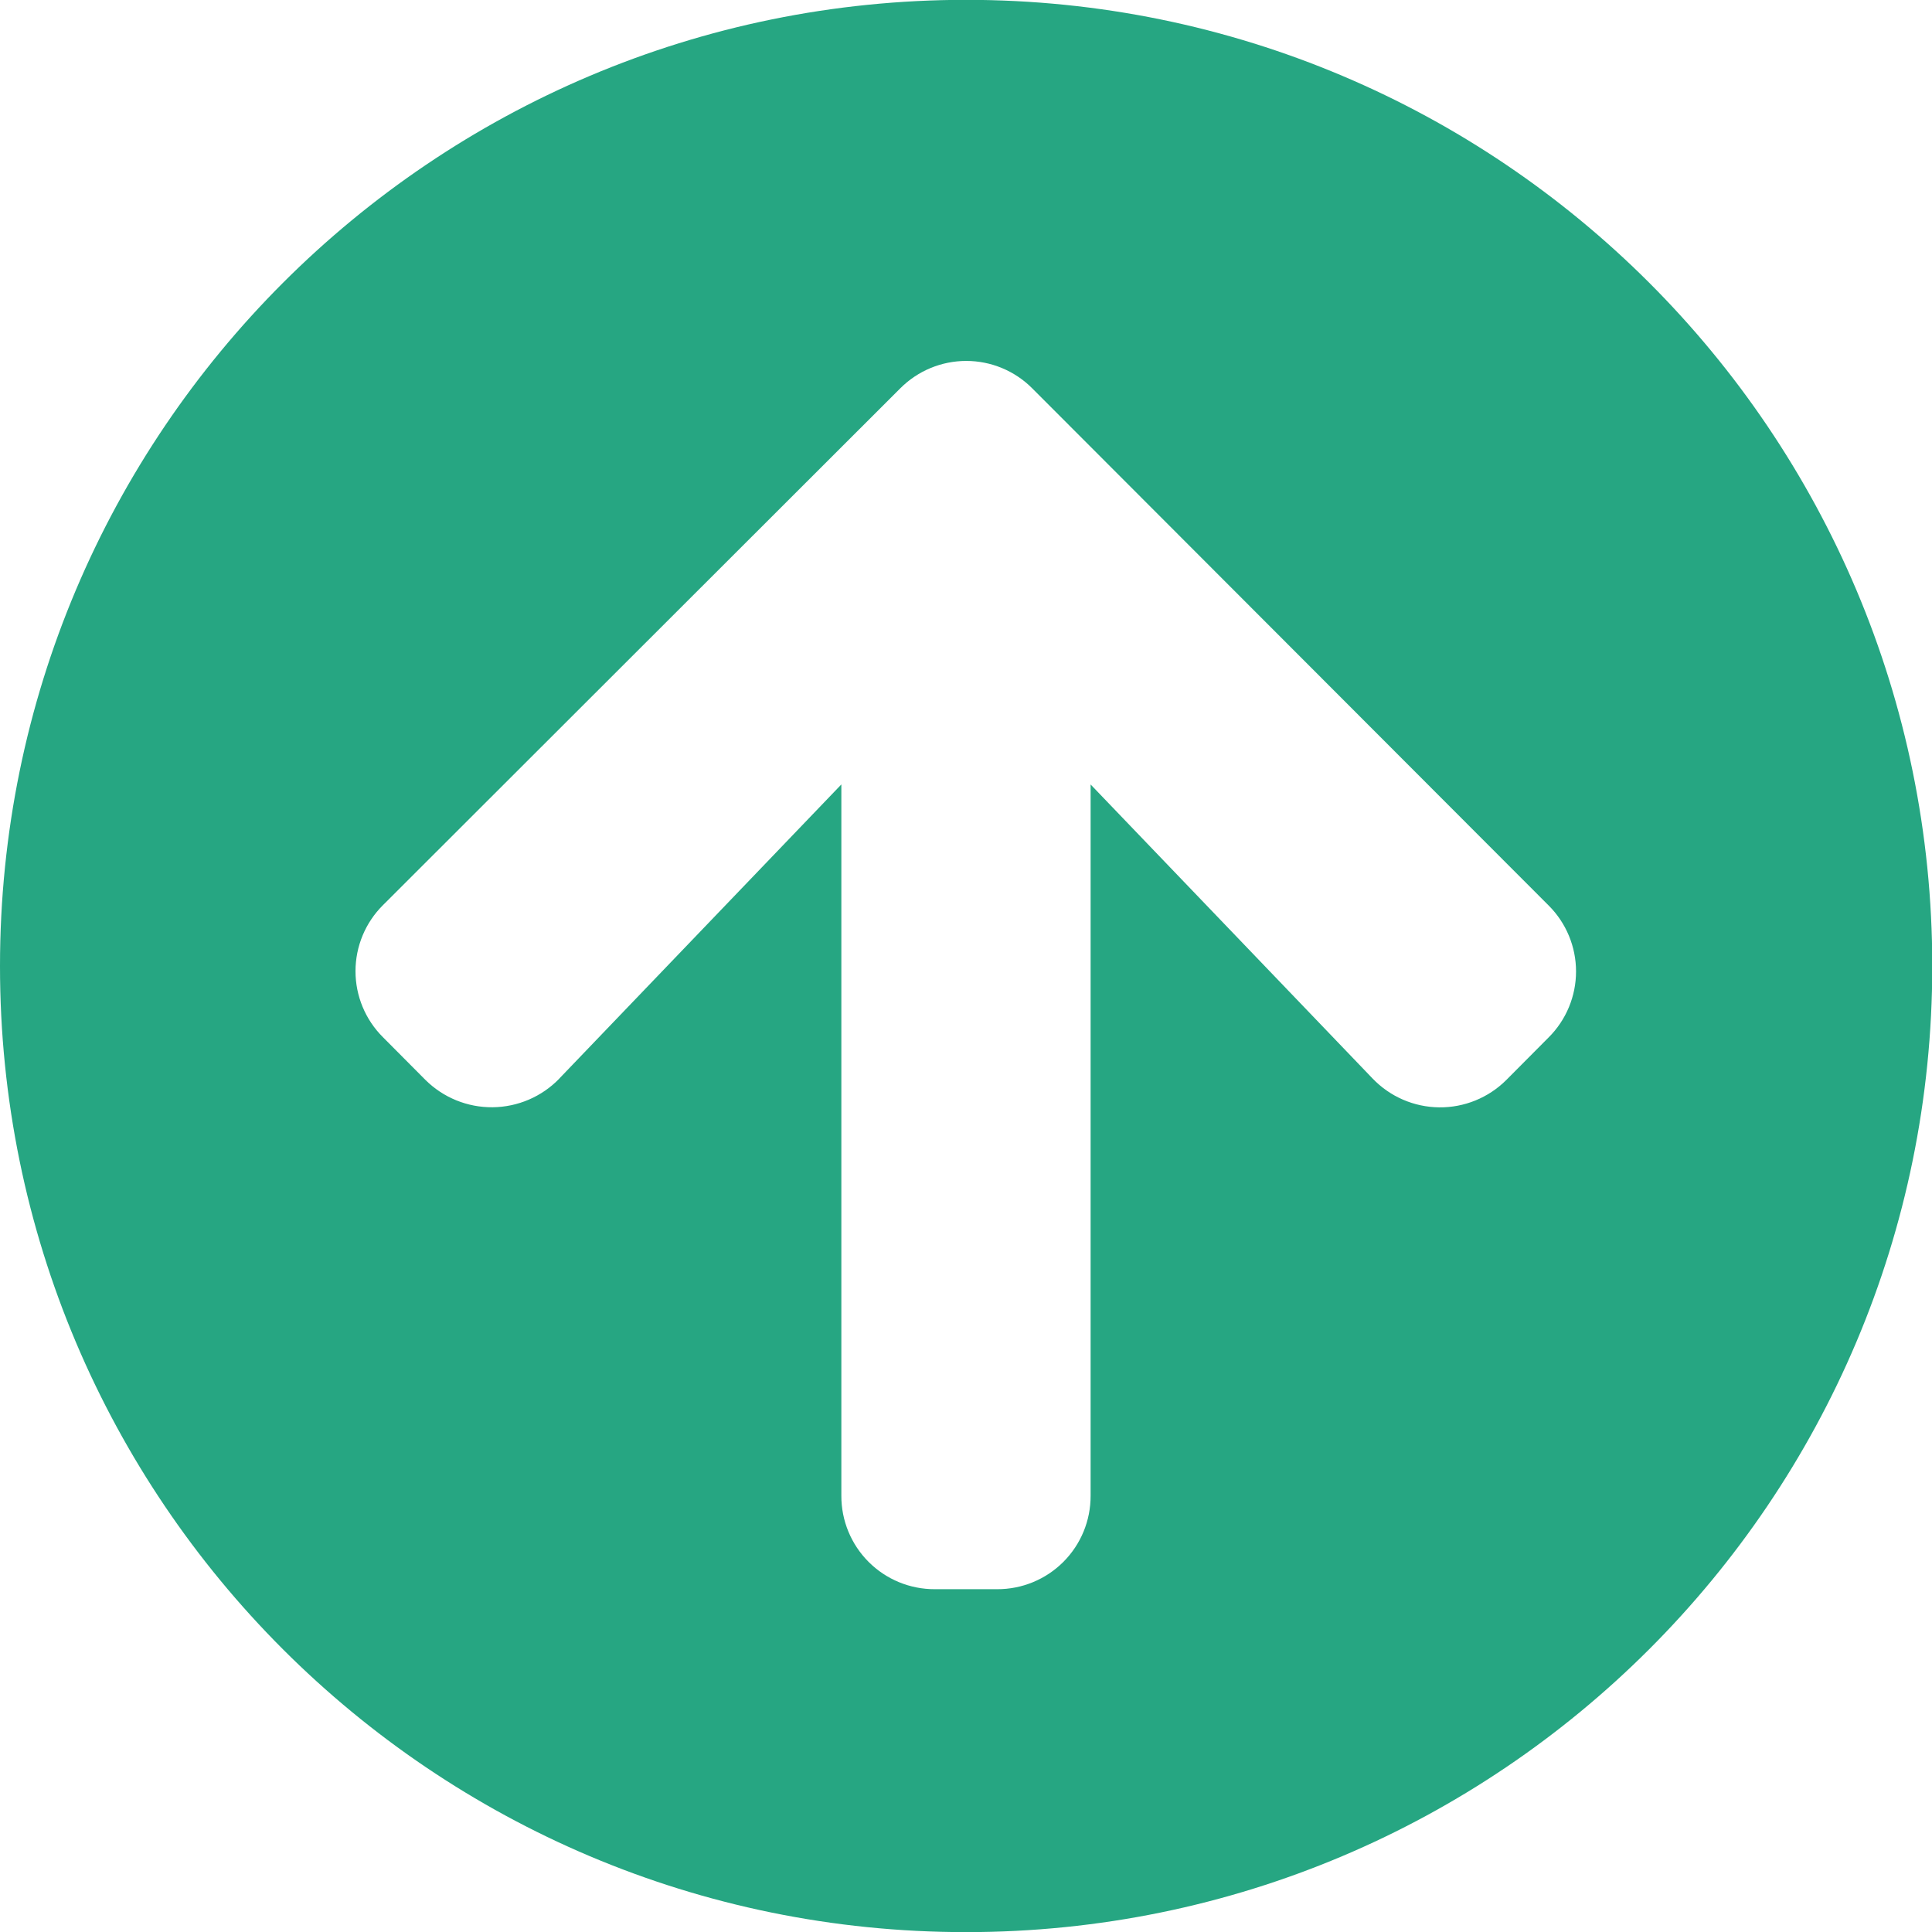
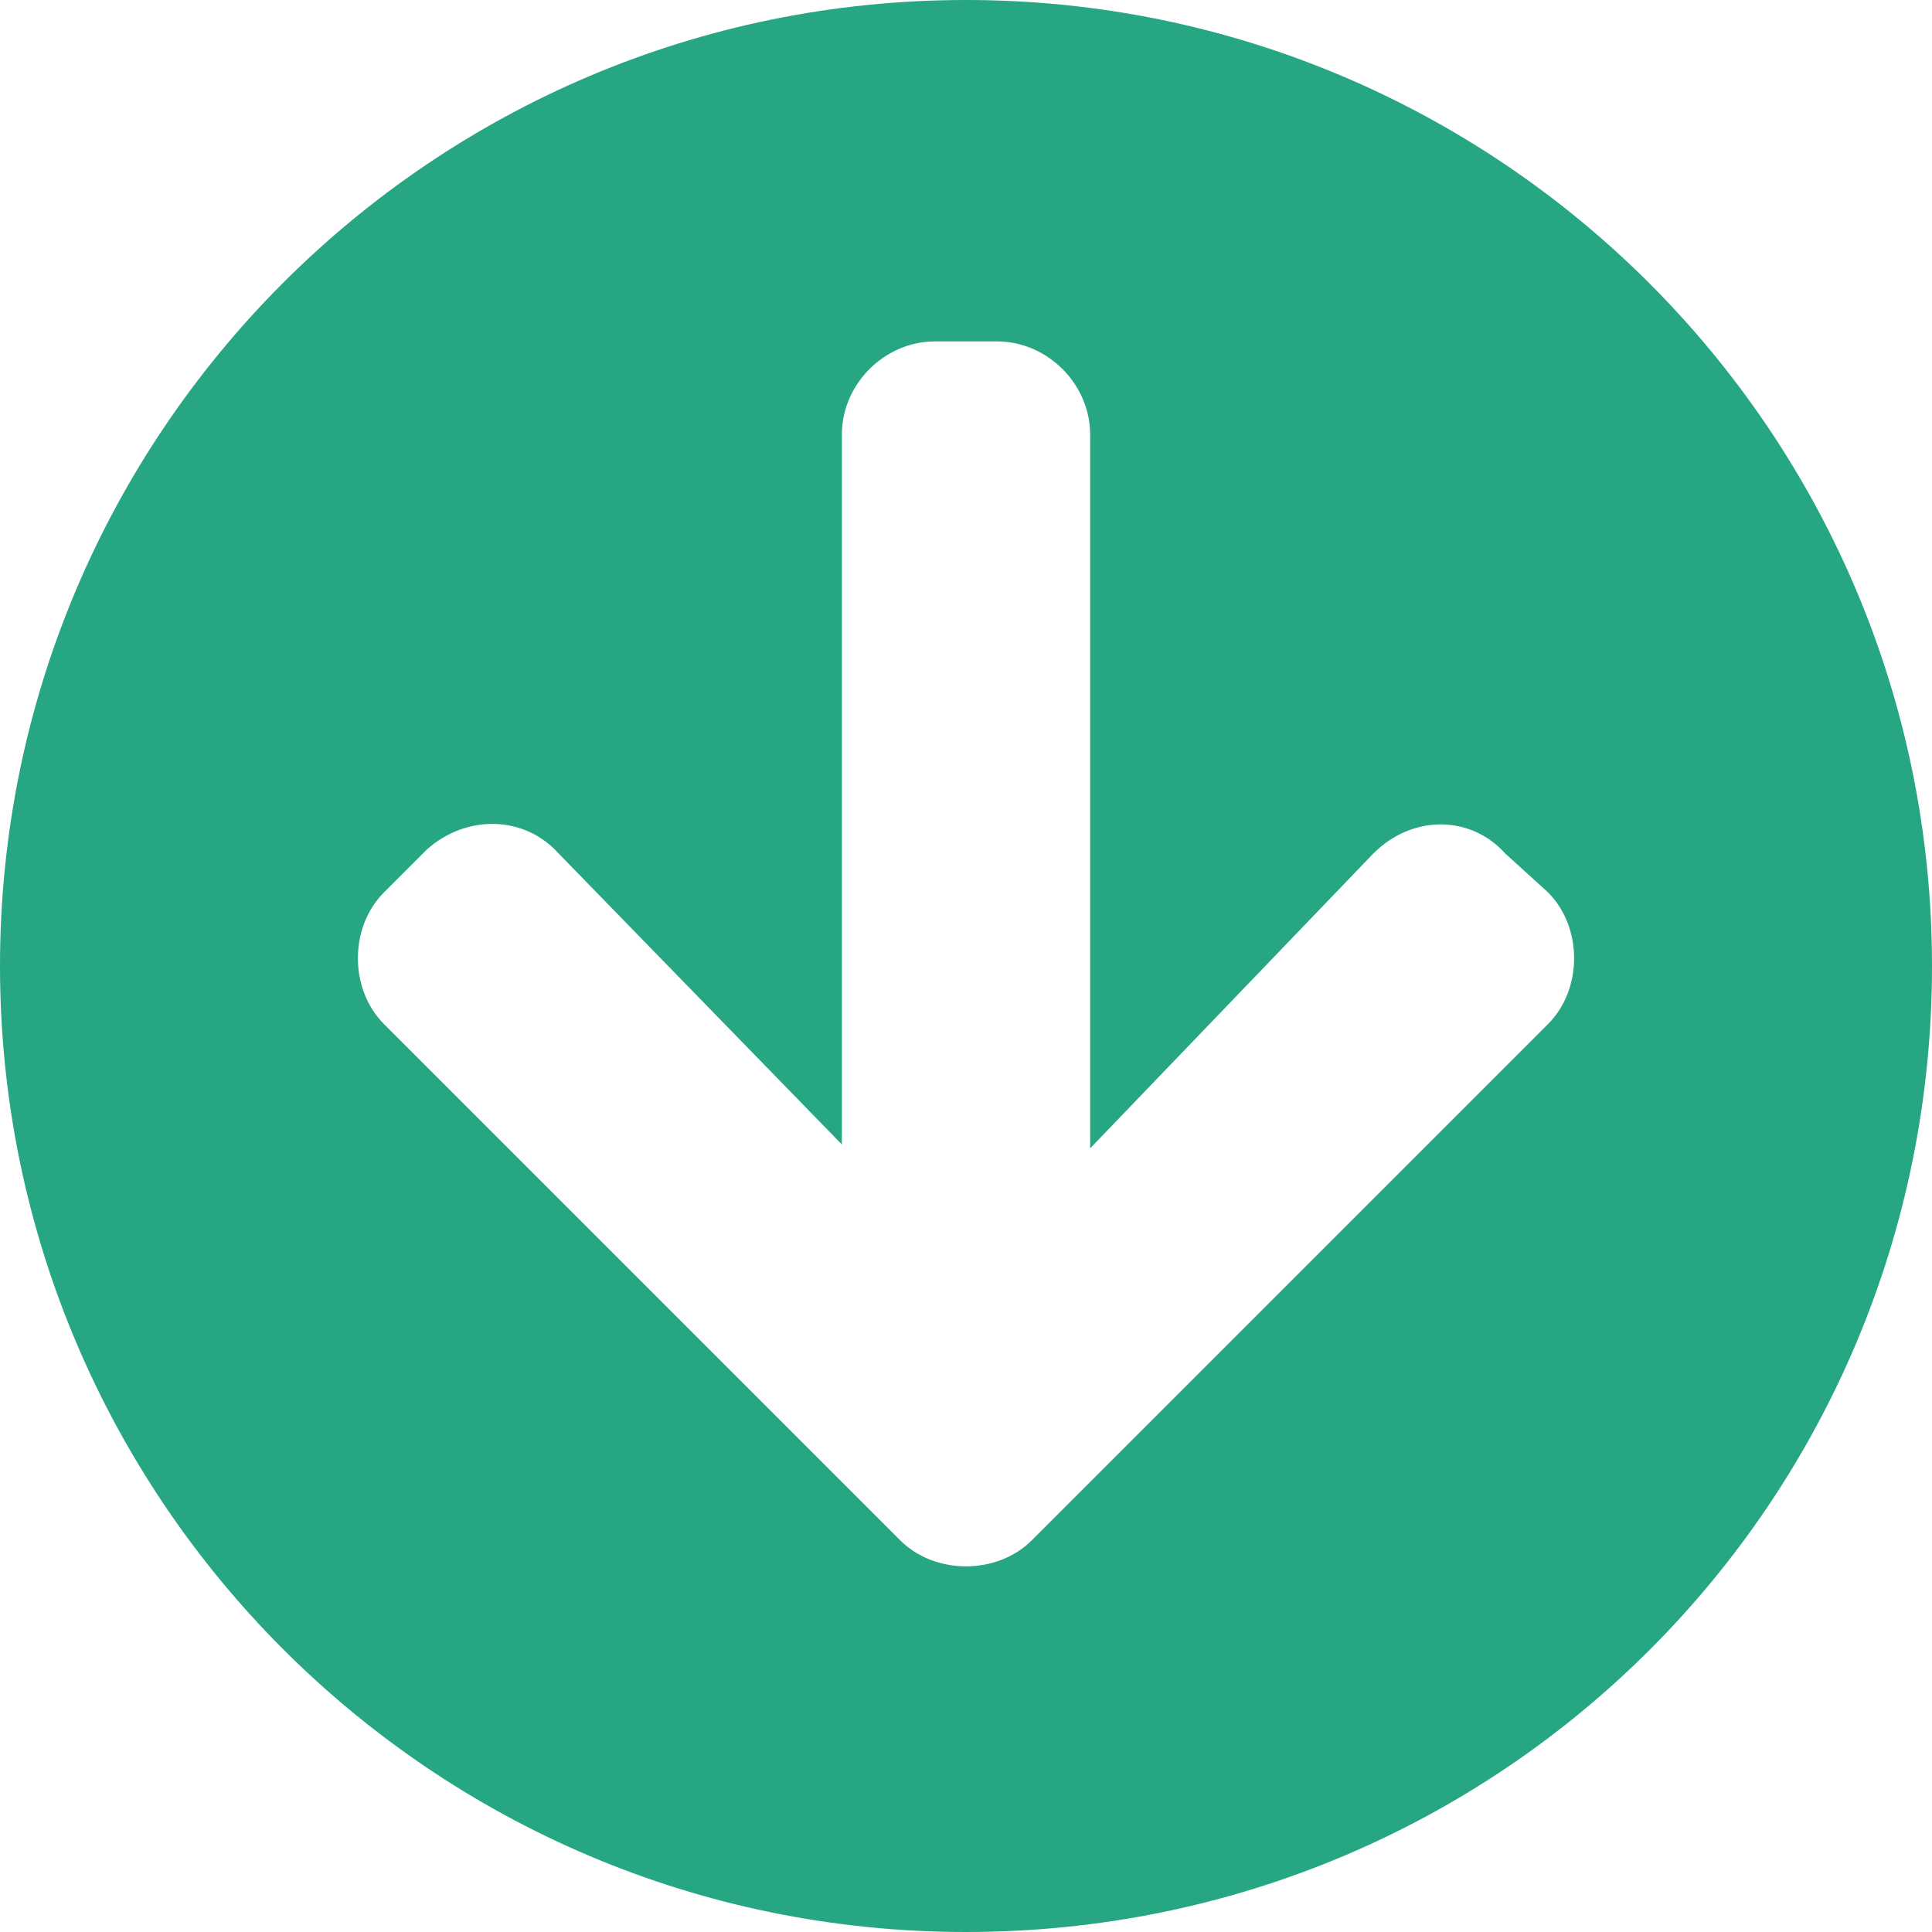
- <svg xmlns="http://www.w3.org/2000/svg" width="49.793" height="49.793" viewBox="0 0 49.793 49.793">
-   <path d="M.563,25.459a24.9,24.9,0,1,1,24.9,24.9A24.892,24.892,0,0,1,.563,25.459Zm14.416,2.9,7.268-7.579V39.112a2.4,2.4,0,0,0,2.409,2.409h1.606a2.4,2.4,0,0,0,2.409-2.409V20.781l7.268,7.579a2.412,2.412,0,0,0,3.443.04l1.094-1.1a2.4,2.4,0,0,0,0-3.4L27.166,10.571a2.4,2.4,0,0,0-3.4,0L10.431,23.893a2.4,2.4,0,0,0,0,3.4l1.094,1.1A2.424,2.424,0,0,0,14.979,28.361Z" transform="translate(-0.563 -0.563)" fill="#26a682" />
+ <svg xmlns="http://www.w3.org/2000/svg" version="1.1" id="Layer_1" x="0px" y="0px" viewBox="0 0 49.8 49.8" style="enable-background:new 0 0 49.8 49.8;" xml:space="preserve">
+   <style type="text/css">
+ 	.st0{fill:#26A682;}
+ </style>
+   <path class="st0" d="M49.8,24.9c0,13.8-11.1,24.9-24.9,24.9S0,38.6,0,24.9S11.1,0,24.9,0C38.6,0,49.8,11.1,49.8,24.9  C49.8,24.9,49.8,24.9,49.8,24.9z M35.4,22l-7.3,7.6V11.2c0-1.3-1.1-2.4-2.4-2.4c0,0,0,0,0,0h-1.6c-1.3,0-2.4,1.1-2.4,2.4  c0,0,0,0,0,0v18.3L14.4,22c-0.9-1-2.4-1-3.4-0.1c0,0,0,0,0,0l-1.1,1.1c-0.9,0.9-0.9,2.5,0,3.4c0,0,0,0,0,0l13.3,13.3  c0.9,0.9,2.5,0.9,3.4,0c0,0,0,0,0,0l13.3-13.3c0.9-0.9,0.9-2.5,0-3.4c0,0,0,0,0,0L38.8,22C37.9,21,36.4,21,35.4,22  C35.4,22,35.4,22,35.4,22L35.4,22z" />
</svg>
